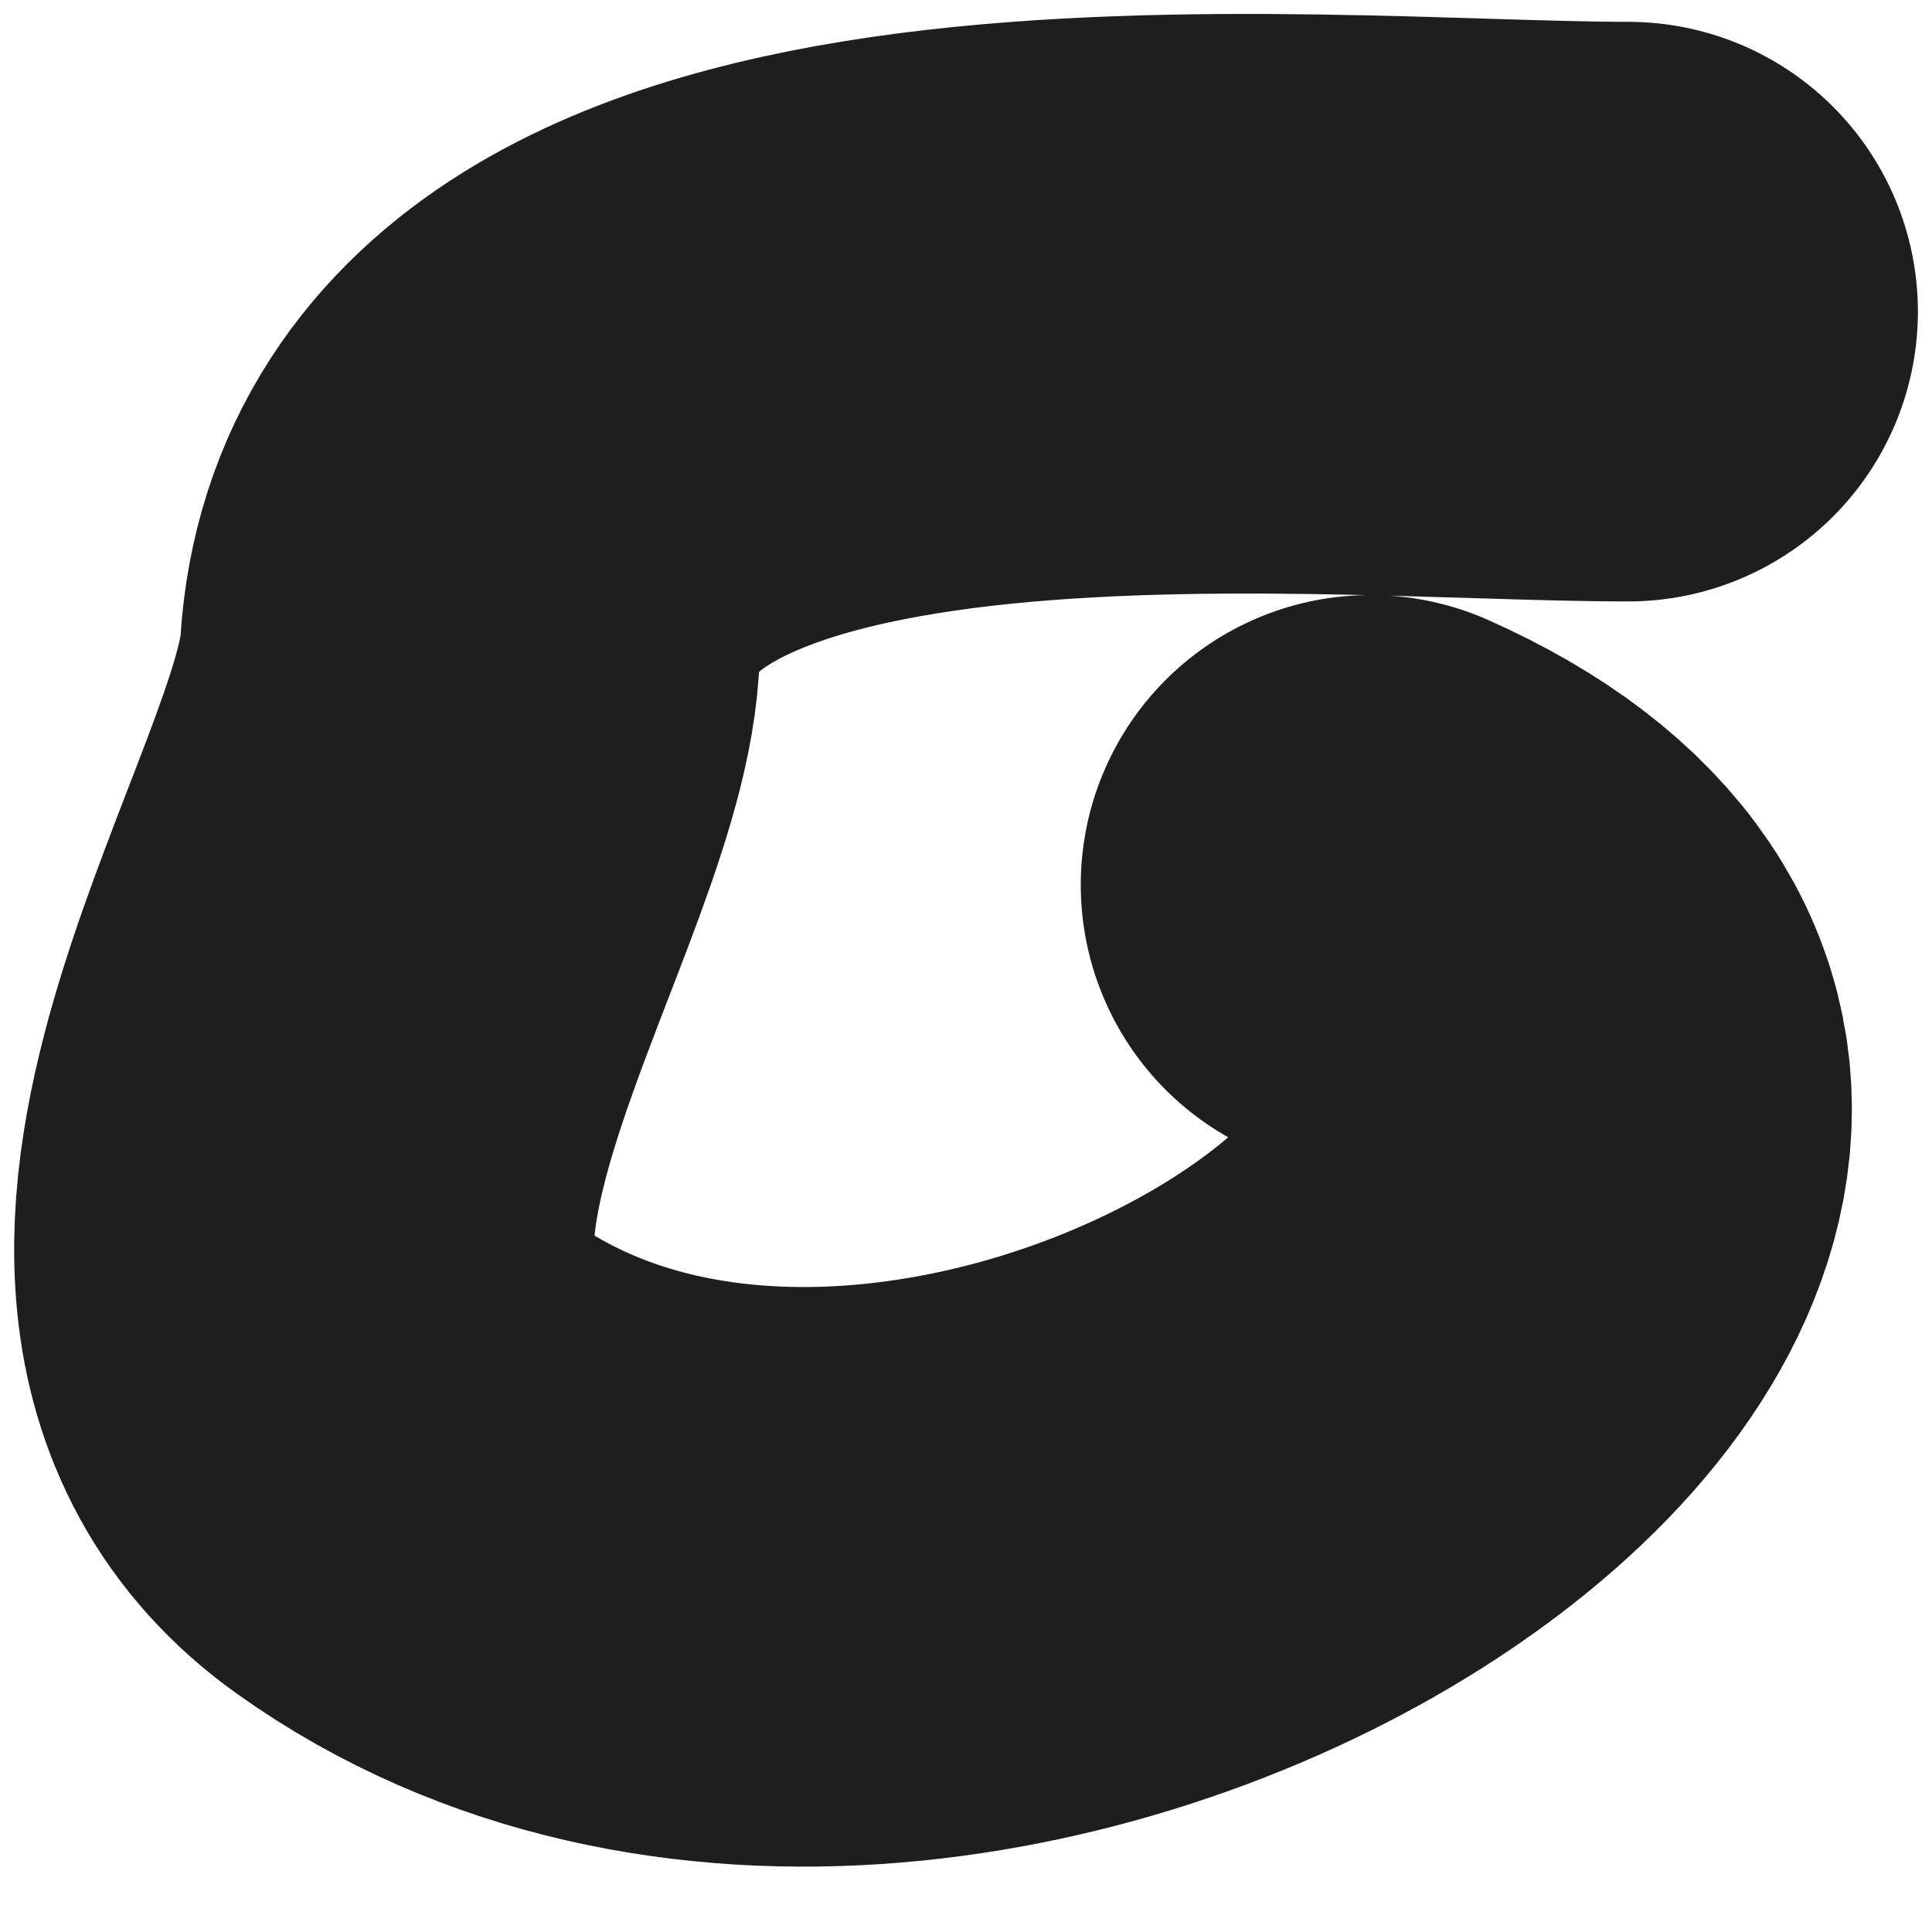
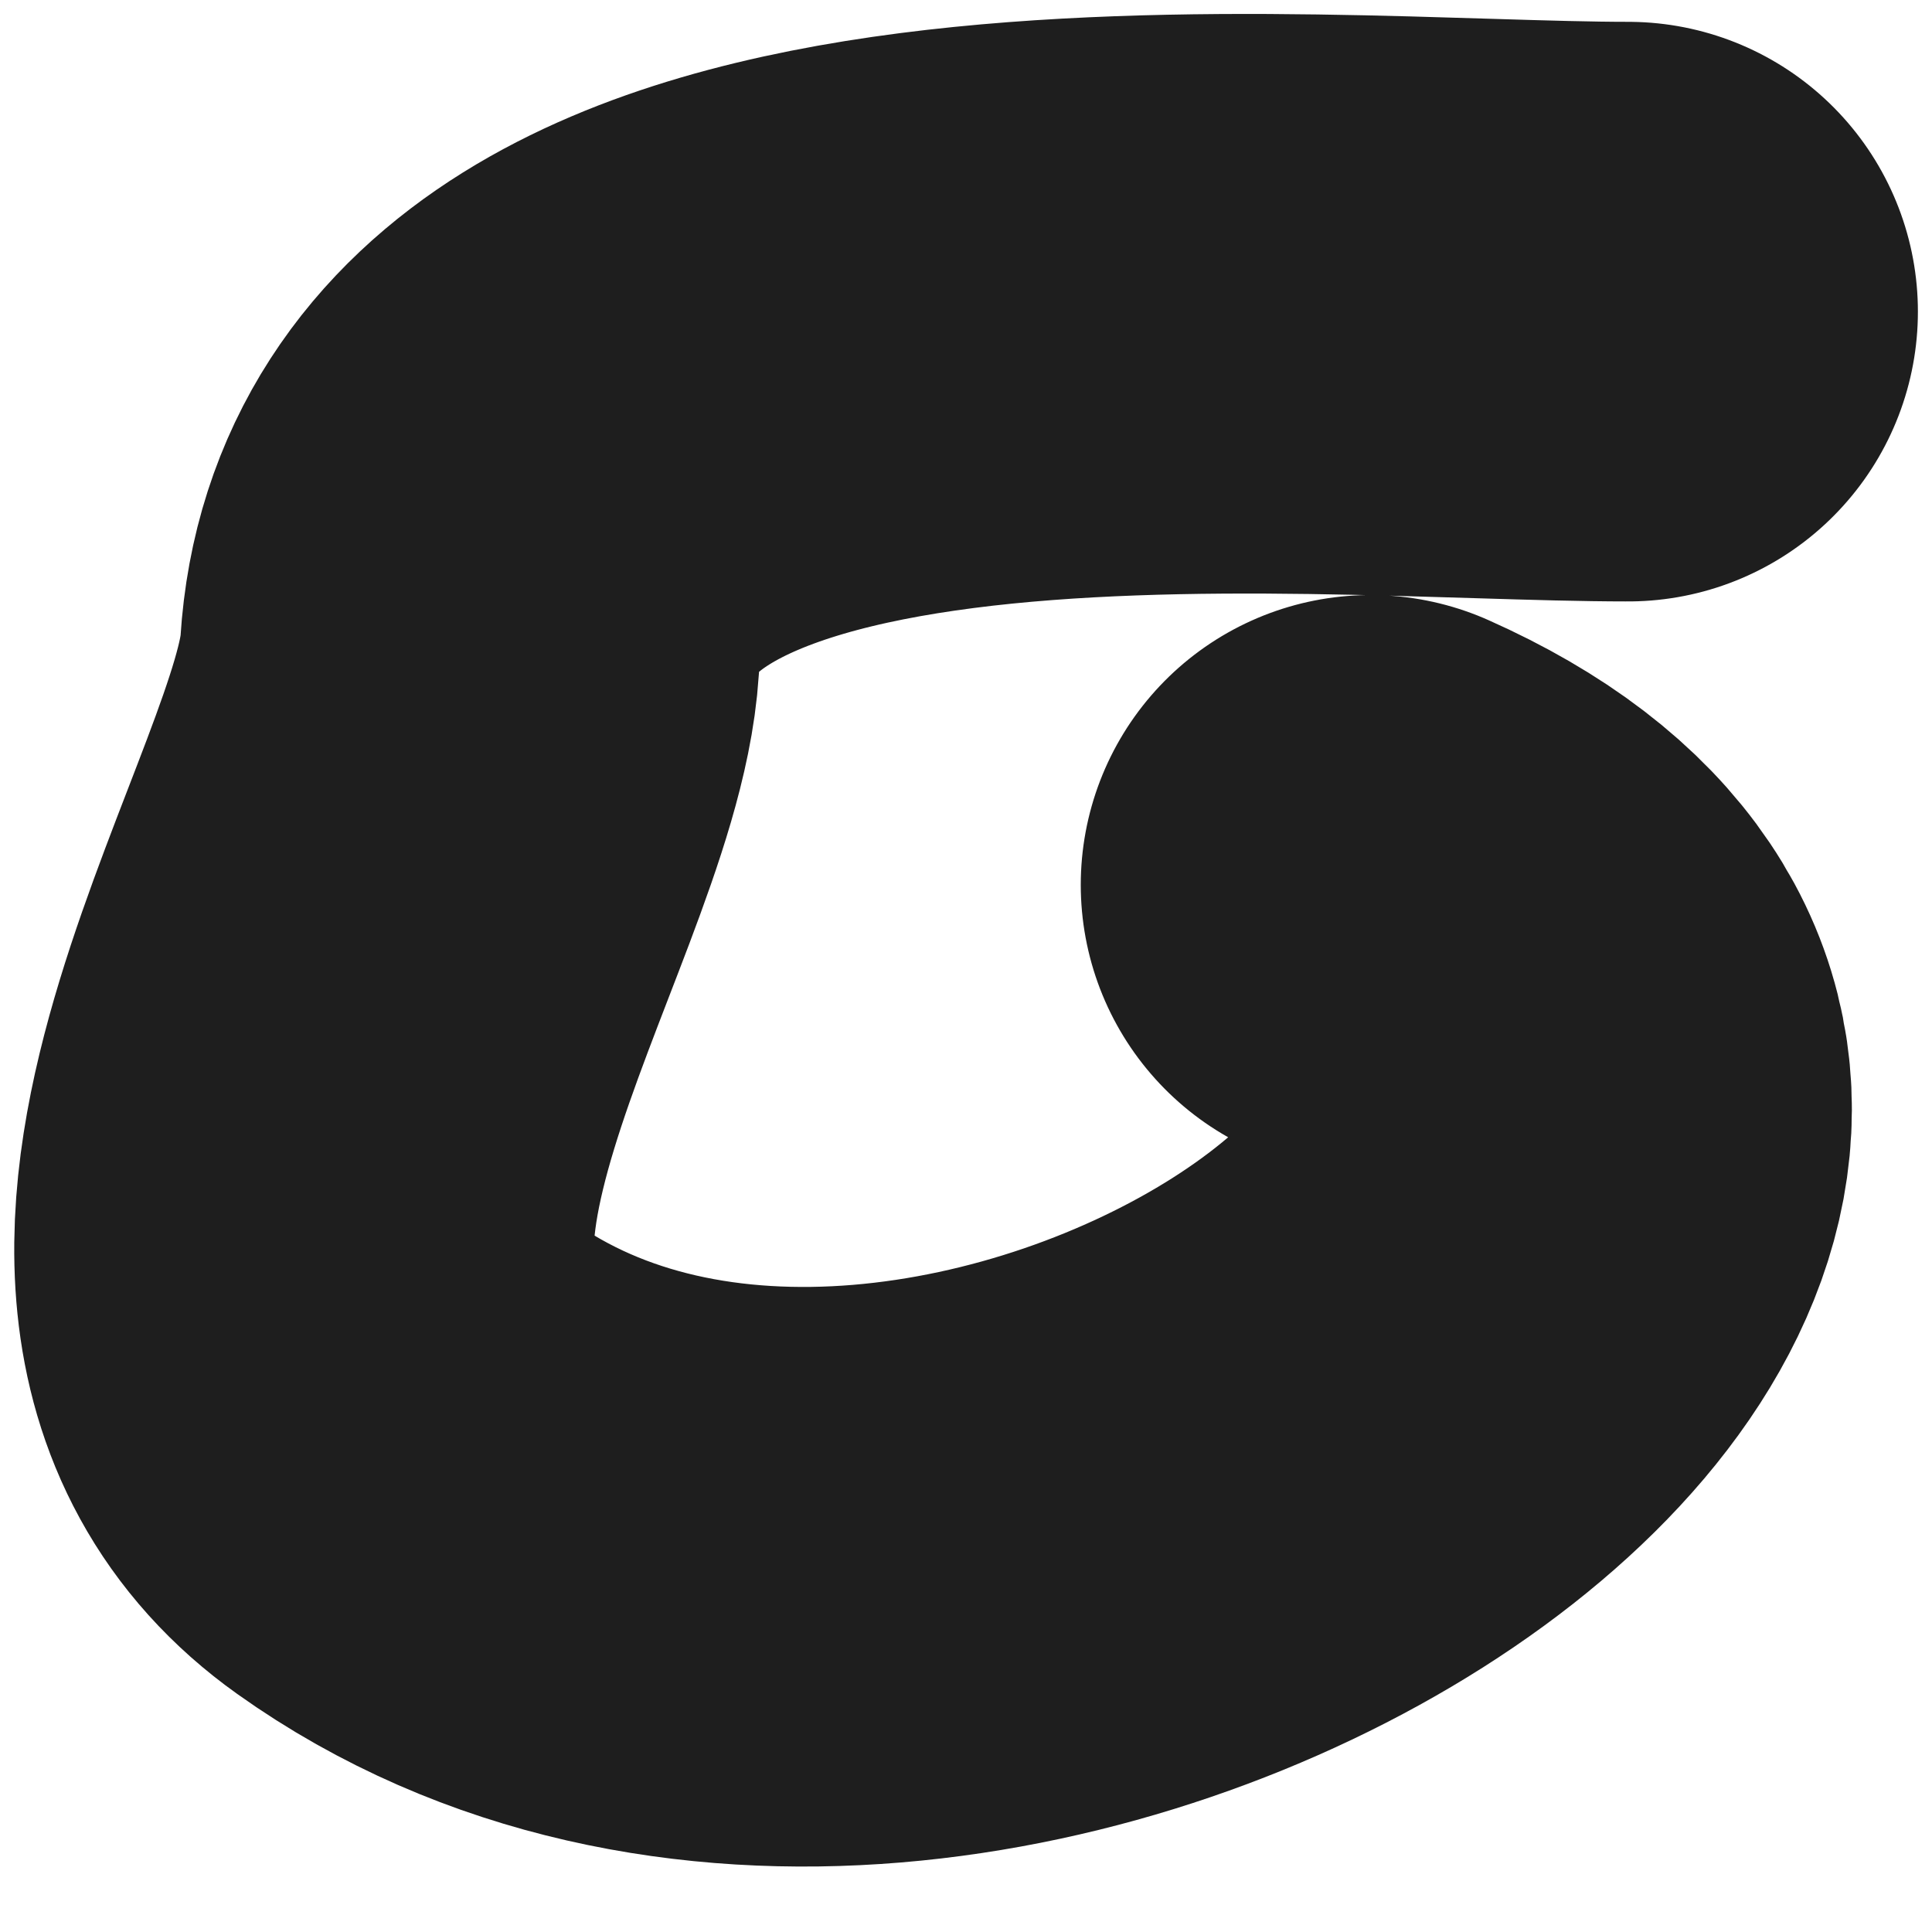
<svg xmlns="http://www.w3.org/2000/svg" width="10" height="10" viewBox="0 0 10 10" fill="none">
-   <path d="M8.427 1.613C6.741 1.613 2.571 1.143 2.431 3.393C2.365 4.445 0.774 6.604 2.098 7.546C4.967 9.591 10.295 6.005 7.094 4.58" stroke="#1E1E1E" stroke-width="3" stroke-linecap="round" stroke-linejoin="round" />
+   <path d="M8.427 1.613C6.741 1.613 2.571 1.143 2.431 3.393C2.365 4.445 0.775 6.604 2.098 7.546C4.967 9.59 10.295 6.005 7.094 4.58" stroke="#1E1E1E" stroke-width="3" stroke-linecap="round" stroke-linejoin="round" />
</svg>
